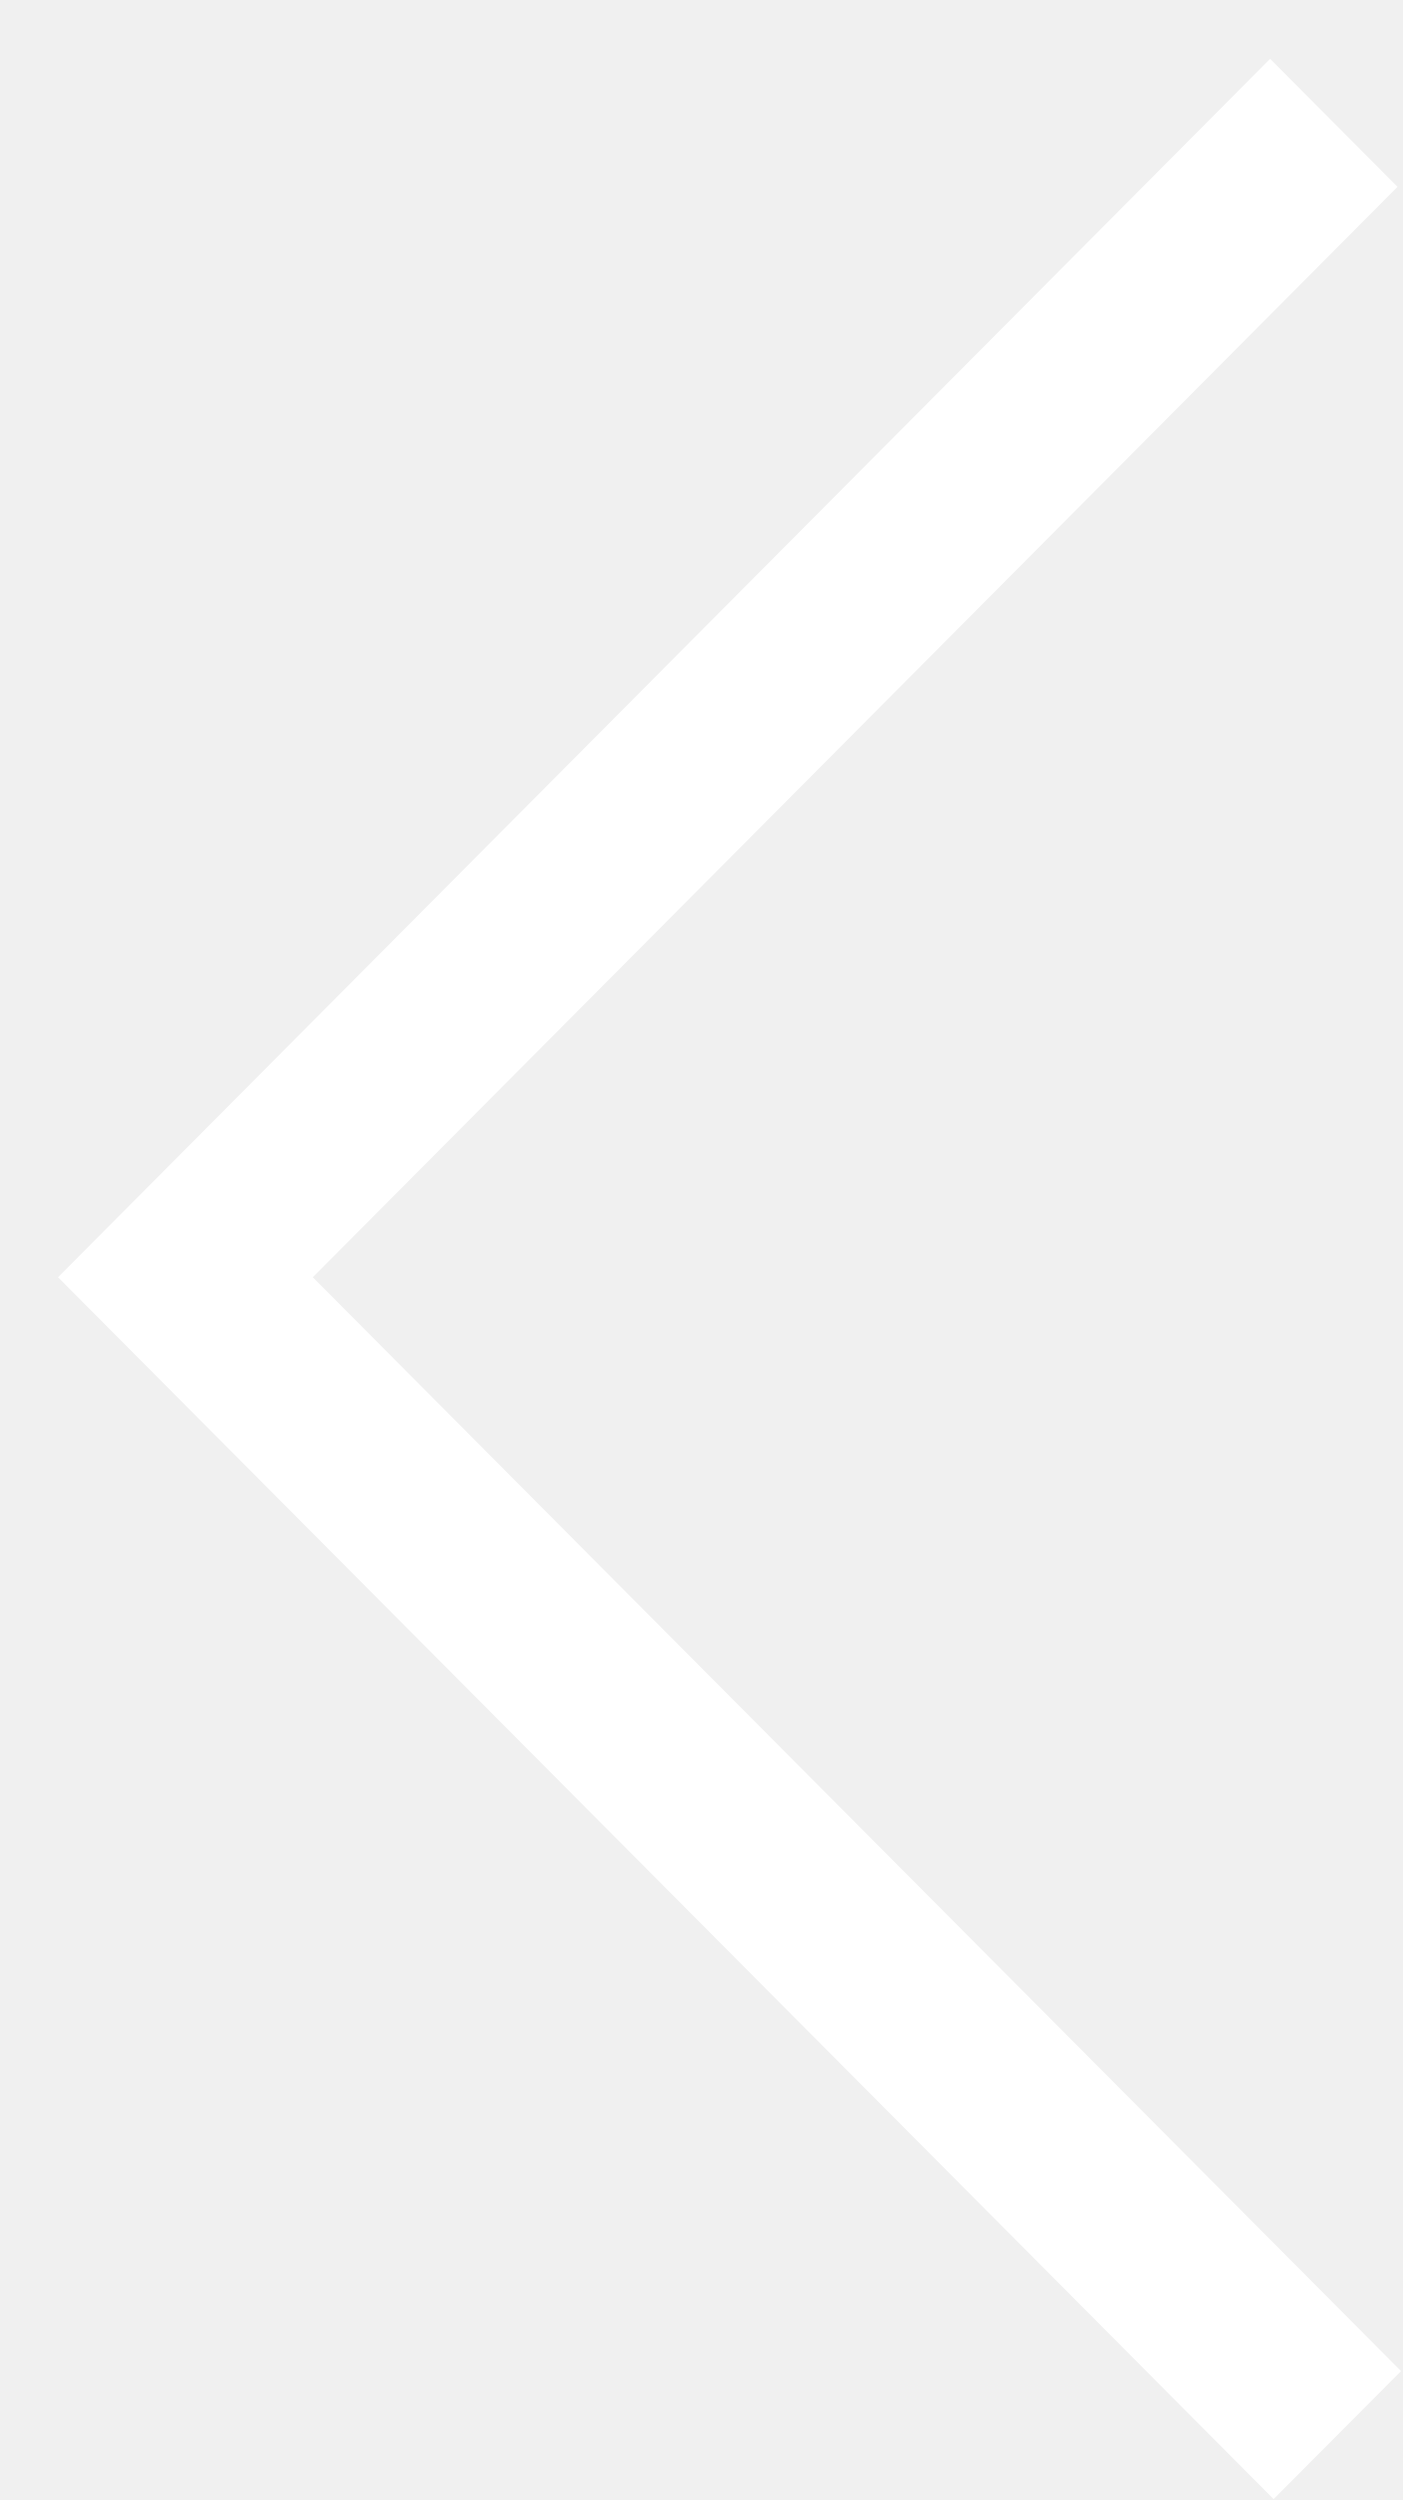
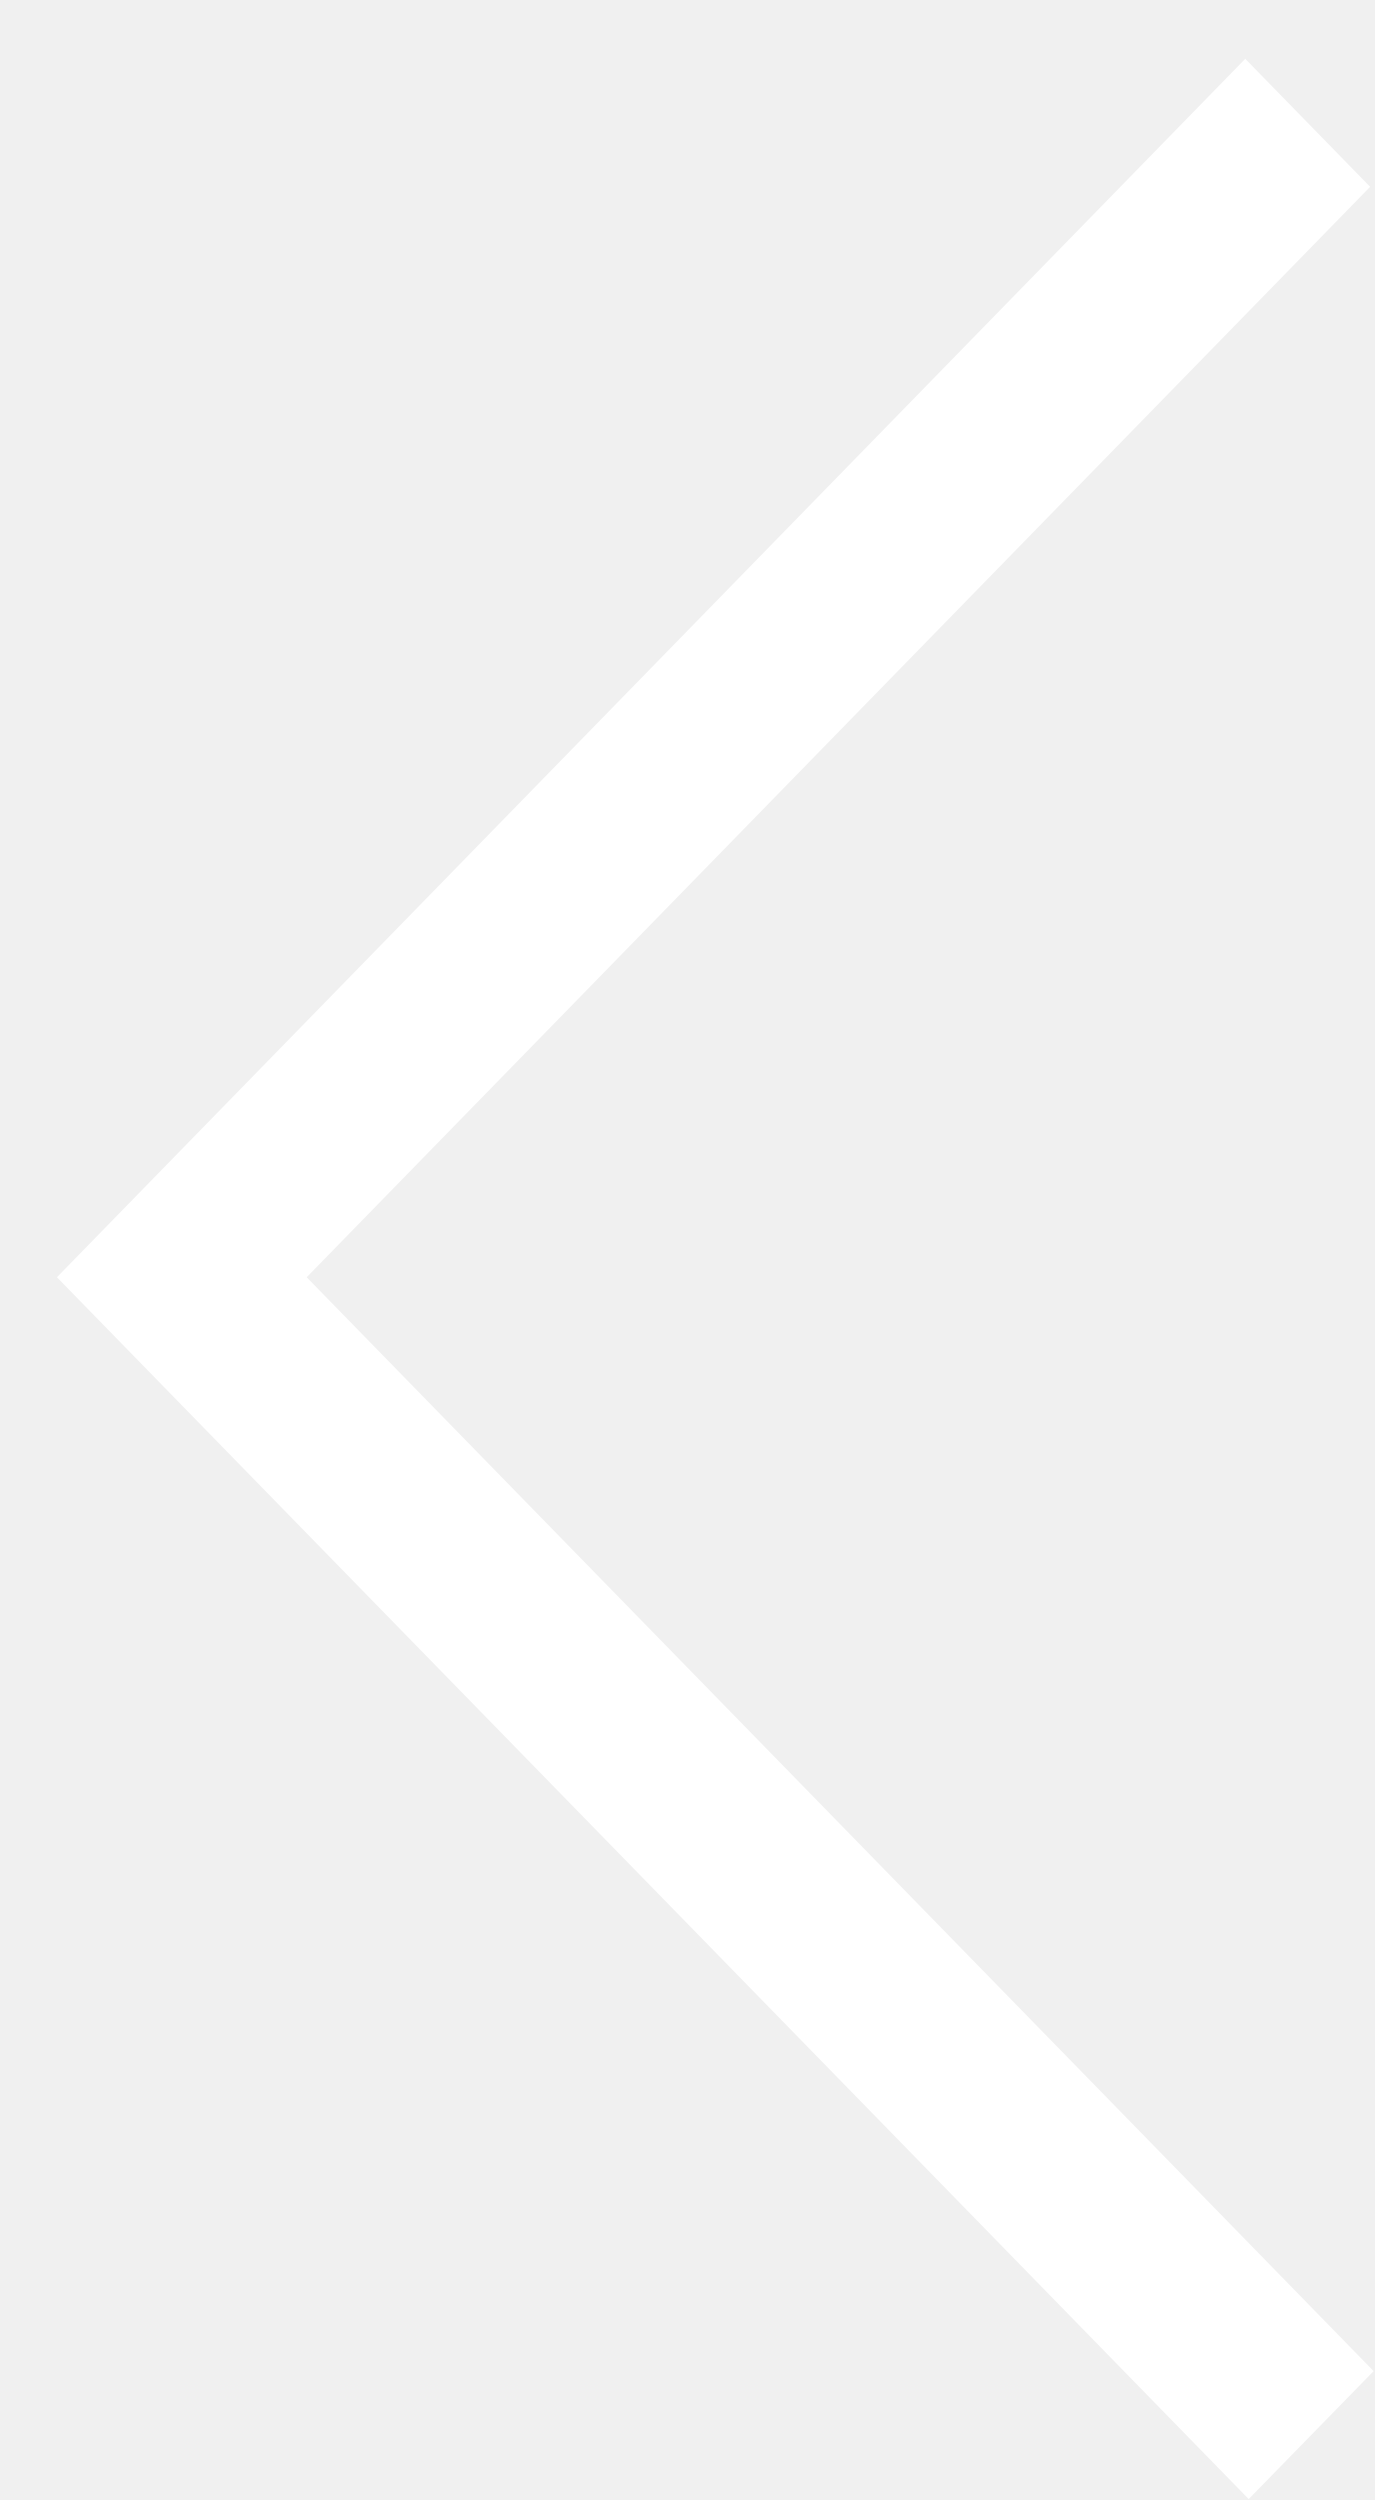
- <svg xmlns="http://www.w3.org/2000/svg" width="23" height="41" viewBox="0 0 23 41" fill="none">
-   <path d="M20.83 0.965L22.919 3.064L5.13 20.947L22.977 38.886L20.887 40.985L0.952 20.947L20.83 0.965Z" fill="white" />
+ <svg xmlns="http://www.w3.org/2000/svg" width="22" height="40" viewBox="0 0 22 40" fill="none">
+   <path d="M19.924 0.941L21.922 2.989L4.907 20.436L21.978 37.938L19.979 39.985L0.911 20.436L19.924 0.941Z" fill="white" />
</svg>
